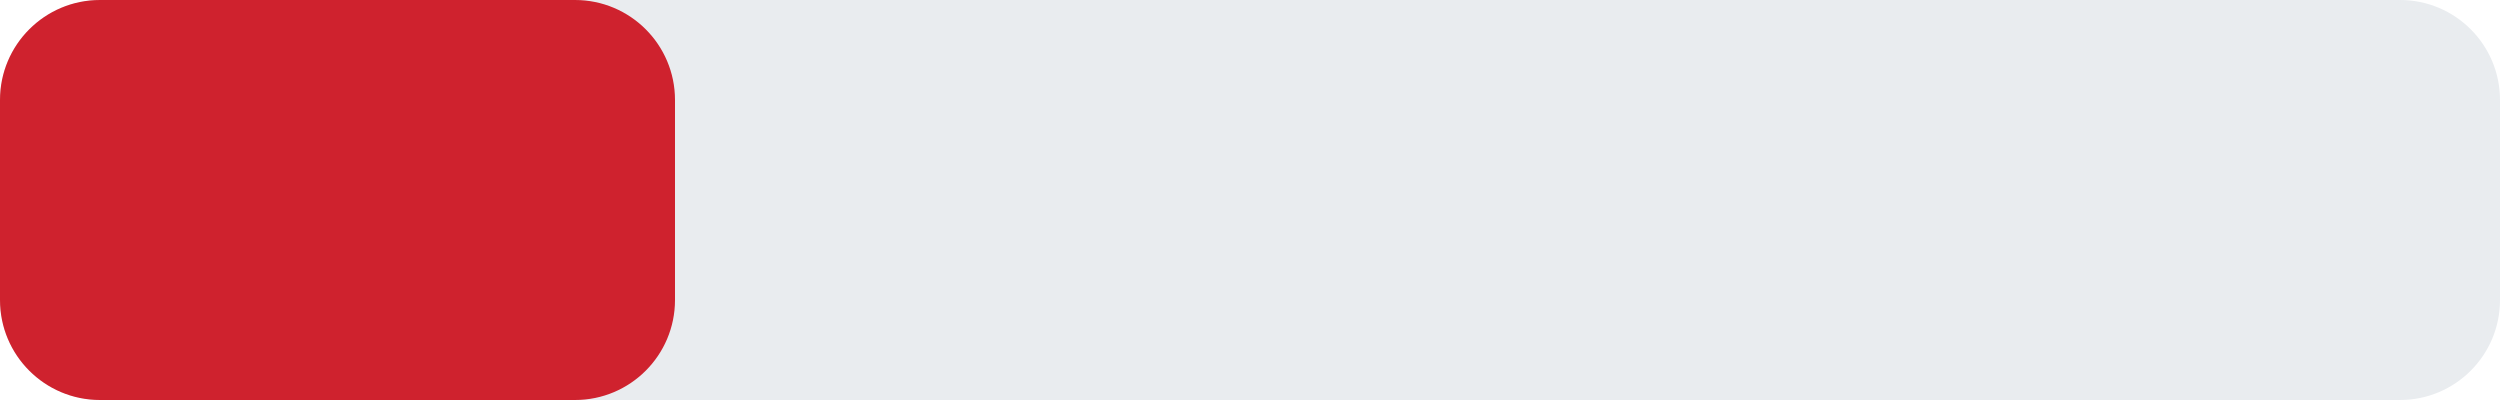
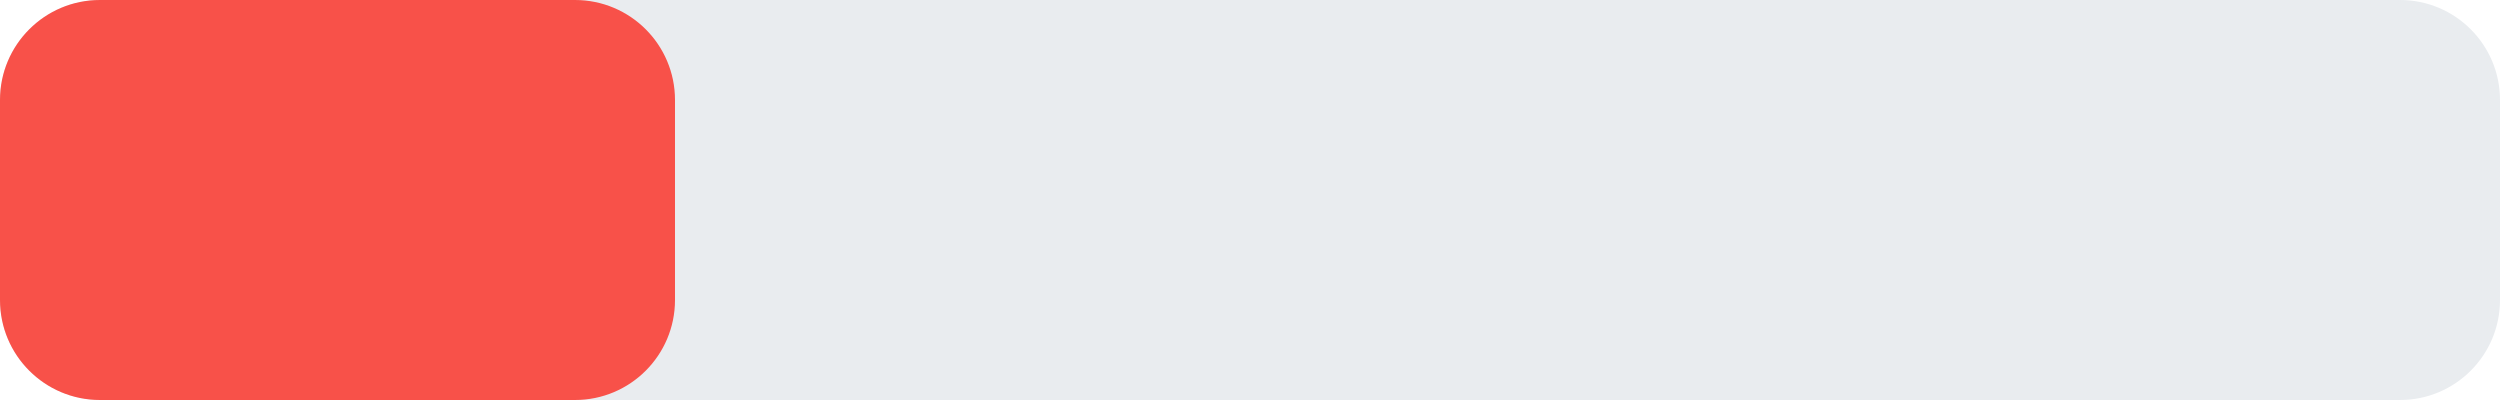
<svg xmlns="http://www.w3.org/2000/svg" width="100" height="16" viewBox="0 0 100 16">
  <rect width="100" height="16" rx="4" ry="4" fill="#e9ecef" />
-   <rect width="27" height="16" rx="4" ry="4" fill="#cf222e" />
+   <rect width="27" height="16" rx="4" ry="4" fill="#F85149" />
</svg>
